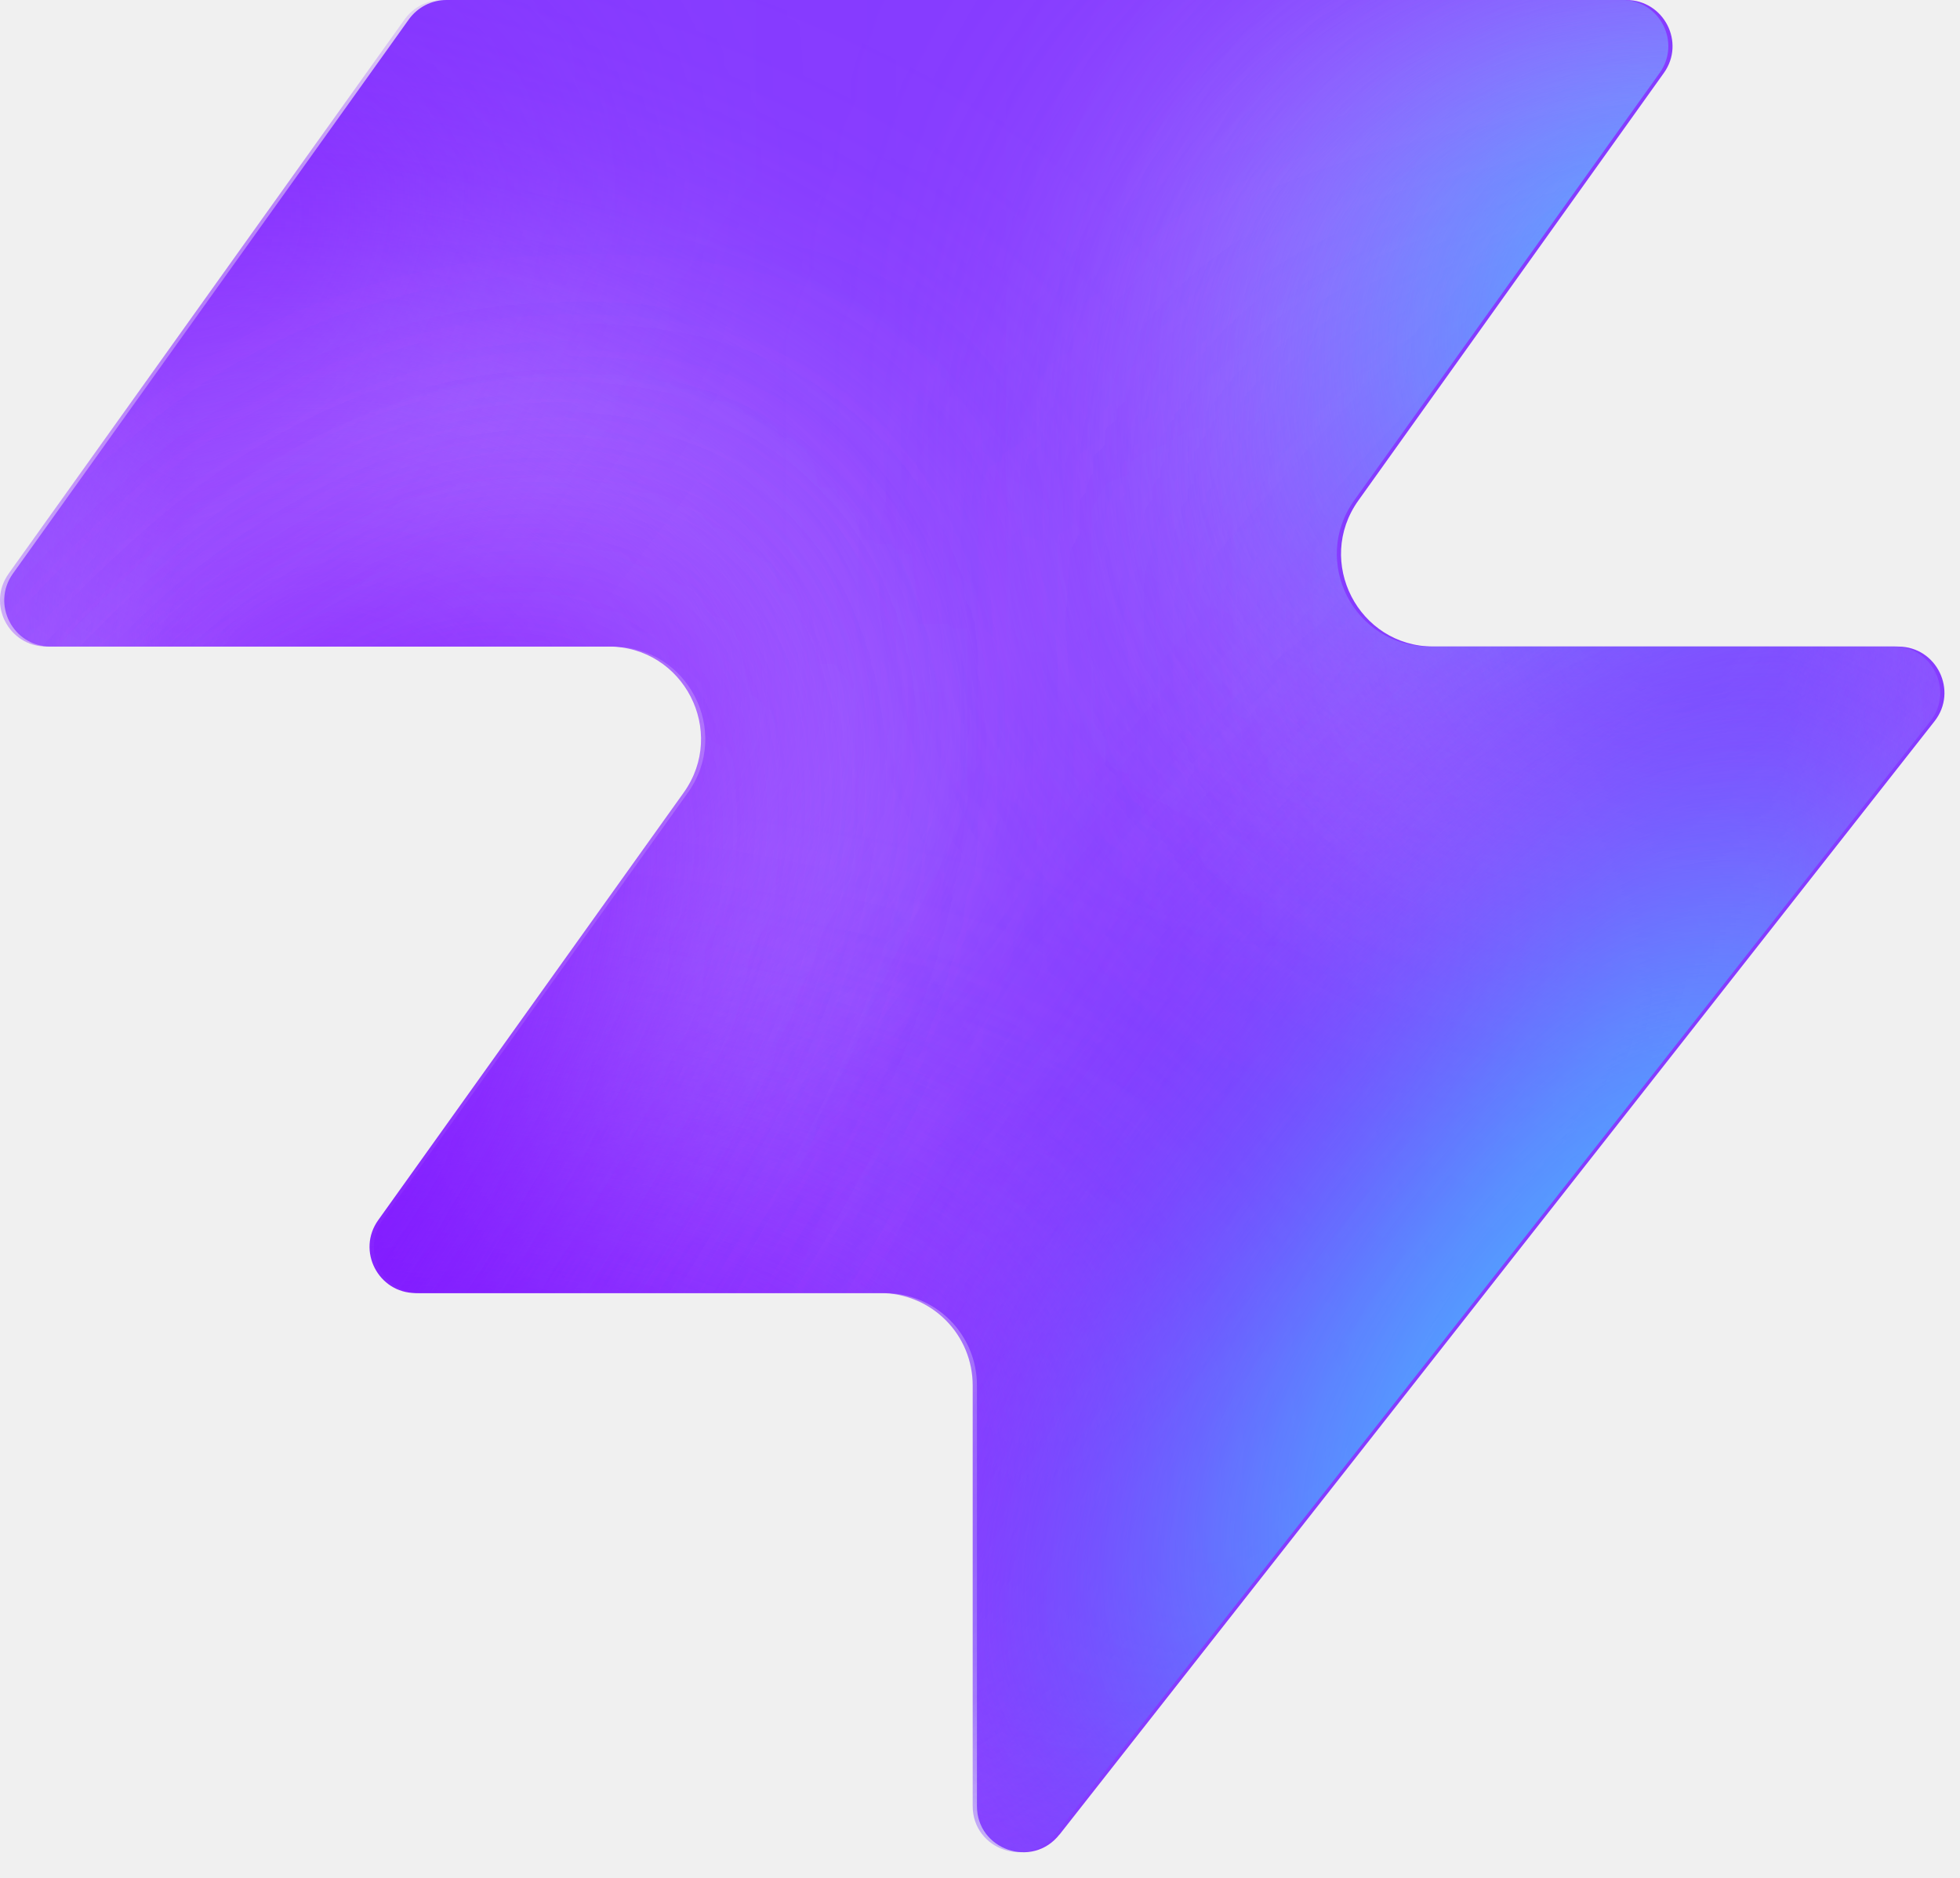
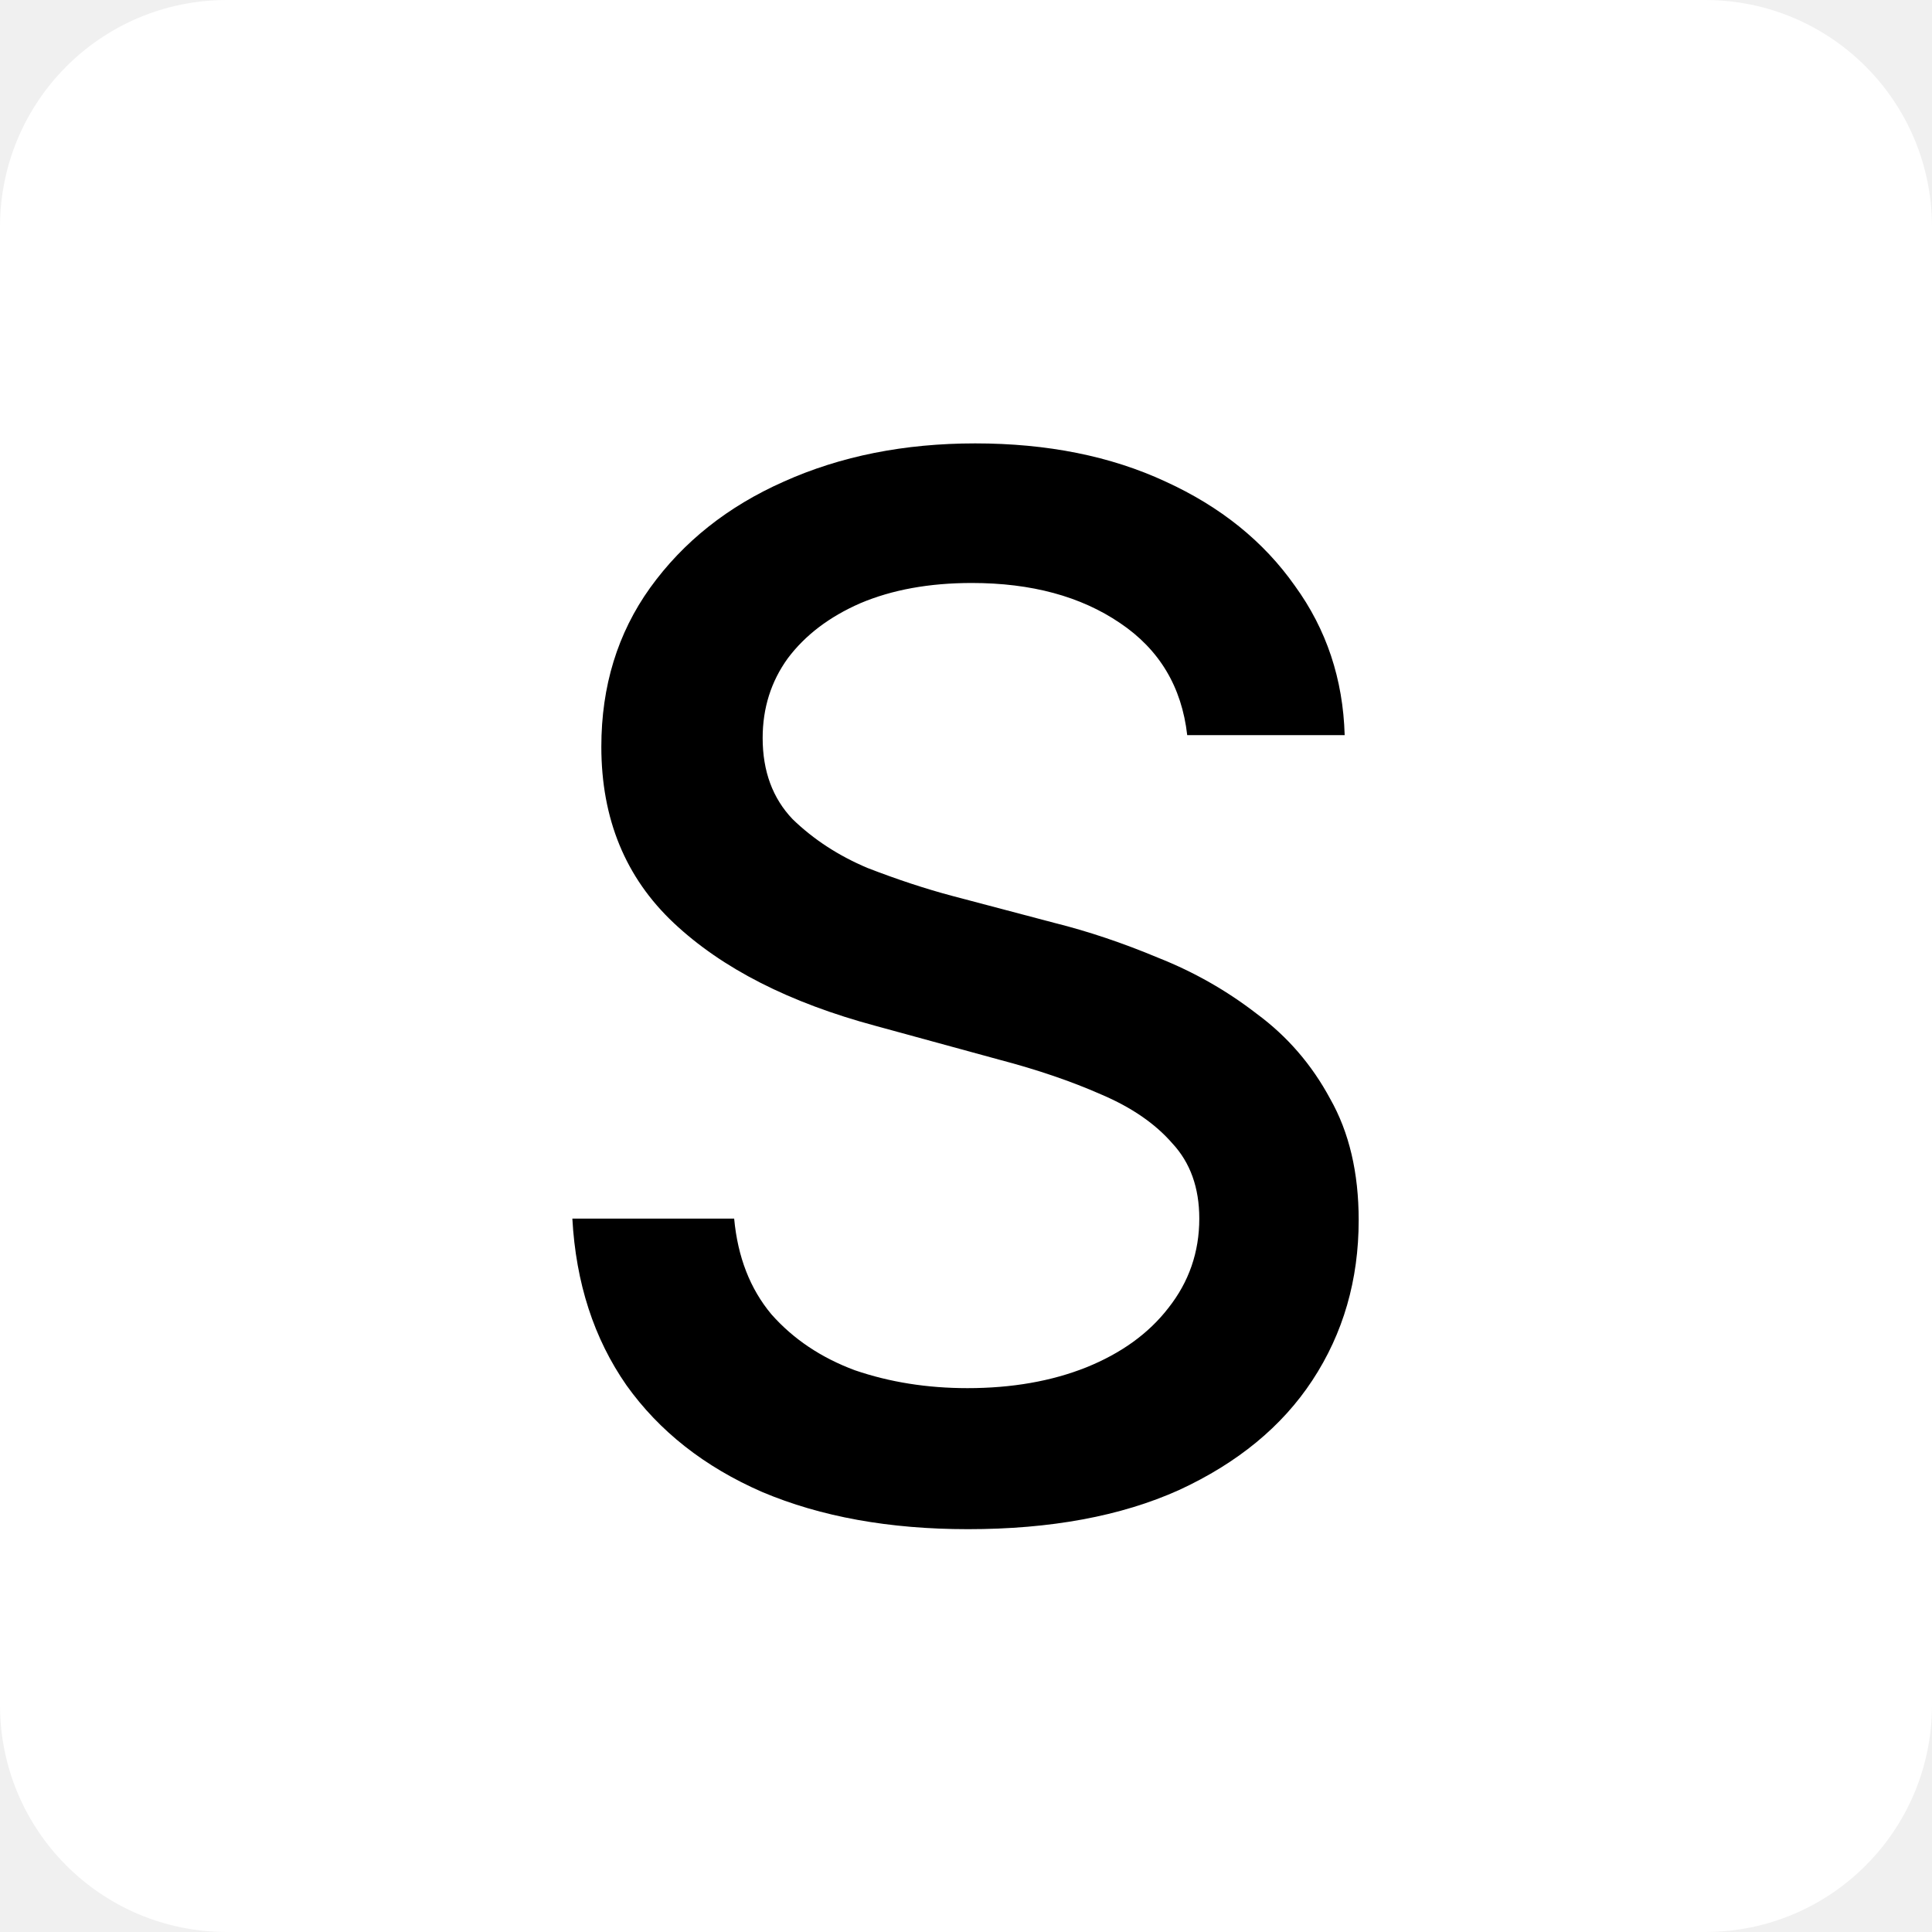
- <svg xmlns="http://www.w3.org/2000/svg" width="48" height="46" fill="none" viewBox="0 0 48 46">
-   <path fill="#863bff" d="M25.946 44.938c-.664.845-2.021.375-2.021-.698V33.937a2.26 2.26 0 0 0-2.262-2.262H10.287c-.92 0-1.456-1.04-.92-1.788l7.48-10.471c1.07-1.497 0-3.578-1.842-3.578H1.237c-.92 0-1.456-1.04-.92-1.788L10.013.474c.214-.297.556-.474.92-.474h28.894c.92 0 1.456 1.04.92 1.788l-7.48 10.471c-1.07 1.498 0 3.579 1.842 3.579h11.377c.943 0 1.473 1.088.89 1.83L25.947 44.94z" style="fill:#863bff;fill:color(display-p3 .525 .23 1);fill-opacity:1" />
-   <mask id="a" width="48" height="46" x="0" y="0" maskUnits="userSpaceOnUse" style="mask-type:alpha">
-     <path fill="#000" d="M25.842 44.938c-.664.844-2.021.375-2.021-.698V33.937a2.26 2.26 0 0 0-2.262-2.262H10.183c-.92 0-1.456-1.04-.92-1.788l7.48-10.471c1.07-1.498 0-3.579-1.842-3.579H1.133c-.92 0-1.456-1.04-.92-1.787L9.91.473c.214-.297.556-.474.92-.474h28.894c.92 0 1.456 1.04.92 1.788l-7.48 10.471c-1.07 1.498 0 3.578 1.842 3.578h11.377c.943 0 1.473 1.088.89 1.832L25.843 44.94z" style="fill:#000;fill-opacity:1" />
-   </mask>
-   <g mask="url(#a)">
-     <g filter="url(#b)">
-       <ellipse cx="5.508" cy="14.704" fill="#ede6ff" rx="5.508" ry="14.704" style="fill:#ede6ff;fill:color(display-p3 .927 .903 1);fill-opacity:1" transform="matrix(.00324 1 1 -.00324 -4.47 31.516)" />
-     </g>
-     <g filter="url(#c)">
-       <ellipse cx="10.399" cy="29.851" fill="#ede6ff" rx="10.399" ry="29.851" style="fill:#ede6ff;fill:color(display-p3 .927 .903 1);fill-opacity:1" transform="matrix(.00324 1 1 -.00324 -39.328 7.883)" />
-     </g>
-     <g filter="url(#d)">
-       <ellipse cx="5.508" cy="30.487" fill="#7e14ff" rx="5.508" ry="30.487" style="fill:#7e14ff;fill:color(display-p3 .492 .077 1);fill-opacity:1" transform="rotate(89.814 -25.913 -14.639)scale(1 -1)" />
-     </g>
-     <g filter="url(#e)">
-       <ellipse cx="5.508" cy="30.599" fill="#7e14ff" rx="5.508" ry="30.599" style="fill:#7e14ff;fill:color(display-p3 .492 .077 1);fill-opacity:1" transform="rotate(89.814 -32.644 -3.334)scale(1 -1)" />
-     </g>
-     <g filter="url(#f)">
-       <ellipse cx="5.508" cy="30.599" fill="#7e14ff" rx="5.508" ry="30.599" style="fill:#7e14ff;fill:color(display-p3 .492 .077 1);fill-opacity:1" transform="matrix(.00324 1 1 -.00324 -34.34 30.47)" />
-     </g>
-     <g filter="url(#g)">
-       <ellipse cx="14.072" cy="22.078" fill="#ede6ff" rx="14.072" ry="22.078" style="fill:#ede6ff;fill:color(display-p3 .927 .903 1);fill-opacity:1" transform="rotate(93.35 24.506 48.493)scale(-1 1)" />
-     </g>
-     <g filter="url(#h)">
-       <ellipse cx="3.47" cy="21.501" fill="#7e14ff" rx="3.47" ry="21.501" style="fill:#7e14ff;fill:color(display-p3 .492 .077 1);fill-opacity:1" transform="rotate(89.009 28.708 47.59)scale(-1 1)" />
-     </g>
-     <g filter="url(#i)">
-       <ellipse cx="3.47" cy="21.501" fill="#7e14ff" rx="3.47" ry="21.501" style="fill:#7e14ff;fill:color(display-p3 .492 .077 1);fill-opacity:1" transform="rotate(89.009 28.708 47.59)scale(-1 1)" />
-     </g>
-     <g filter="url(#j)">
-       <ellipse cx=".387" cy="8.972" fill="#7e14ff" rx="4.407" ry="29.108" style="fill:#7e14ff;fill:color(display-p3 .492 .077 1);fill-opacity:1" transform="rotate(39.51 .387 8.972)" />
-     </g>
-     <g filter="url(#k)">
-       <ellipse cx="47.523" cy="-6.092" fill="#7e14ff" rx="4.407" ry="29.108" style="fill:#7e14ff;fill:color(display-p3 .492 .077 1);fill-opacity:1" transform="rotate(37.892 47.523 -6.092)" />
-     </g>
-     <g filter="url(#l)">
-       <ellipse cx="41.412" cy="6.333" fill="#47bfff" rx="5.971" ry="9.665" style="fill:#47bfff;fill:color(display-p3 .28 .748 1);fill-opacity:1" transform="rotate(37.892 41.412 6.333)" />
-     </g>
-     <g filter="url(#m)">
-       <ellipse cx="-1.879" cy="38.332" fill="#7e14ff" rx="4.407" ry="29.108" style="fill:#7e14ff;fill:color(display-p3 .492 .077 1);fill-opacity:1" transform="rotate(37.892 -1.88 38.332)" />
-     </g>
-     <g filter="url(#n)">
-       <ellipse cx="-1.879" cy="38.332" fill="#7e14ff" rx="4.407" ry="29.108" style="fill:#7e14ff;fill:color(display-p3 .492 .077 1);fill-opacity:1" transform="rotate(37.892 -1.88 38.332)" />
-     </g>
-     <g filter="url(#o)">
-       <ellipse cx="35.651" cy="29.907" fill="#7e14ff" rx="4.407" ry="29.108" style="fill:#7e14ff;fill:color(display-p3 .492 .077 1);fill-opacity:1" transform="rotate(37.892 35.651 29.907)" />
-     </g>
-     <g filter="url(#p)">
-       <ellipse cx="38.418" cy="32.4" fill="#47bfff" rx="5.971" ry="15.297" style="fill:#47bfff;fill:color(display-p3 .28 .748 1);fill-opacity:1" transform="rotate(37.892 38.418 32.4)" />
-     </g>
-   </g>
-   <defs>
-     <filter id="b" width="60.045" height="41.654" x="-19.77" y="16.149" color-interpolation-filters="sRGB" filterUnits="userSpaceOnUse">
-       <feFlood flood-opacity="0" result="BackgroundImageFix" />
-       <feBlend in="SourceGraphic" in2="BackgroundImageFix" result="shape" />
-       <feGaussianBlur result="effect1_foregroundBlur_2002_17158" stdDeviation="7.659" />
-     </filter>
-     <filter id="c" width="90.34" height="51.437" x="-54.613" y="-7.533" color-interpolation-filters="sRGB" filterUnits="userSpaceOnUse">
-       <feFlood flood-opacity="0" result="BackgroundImageFix" />
-       <feBlend in="SourceGraphic" in2="BackgroundImageFix" result="shape" />
-       <feGaussianBlur result="effect1_foregroundBlur_2002_17158" stdDeviation="7.659" />
-     </filter>
-     <filter id="d" width="79.355" height="29.4" x="-49.64" y="2.03" color-interpolation-filters="sRGB" filterUnits="userSpaceOnUse">
-       <feFlood flood-opacity="0" result="BackgroundImageFix" />
-       <feBlend in="SourceGraphic" in2="BackgroundImageFix" result="shape" />
-       <feGaussianBlur result="effect1_foregroundBlur_2002_17158" stdDeviation="4.596" />
-     </filter>
-     <filter id="e" width="79.579" height="29.4" x="-45.045" y="20.029" color-interpolation-filters="sRGB" filterUnits="userSpaceOnUse">
-       <feFlood flood-opacity="0" result="BackgroundImageFix" />
-       <feBlend in="SourceGraphic" in2="BackgroundImageFix" result="shape" />
-       <feGaussianBlur result="effect1_foregroundBlur_2002_17158" stdDeviation="4.596" />
-     </filter>
-     <filter id="f" width="79.579" height="29.4" x="-43.513" y="21.178" color-interpolation-filters="sRGB" filterUnits="userSpaceOnUse">
-       <feFlood flood-opacity="0" result="BackgroundImageFix" />
-       <feBlend in="SourceGraphic" in2="BackgroundImageFix" result="shape" />
-       <feGaussianBlur result="effect1_foregroundBlur_2002_17158" stdDeviation="4.596" />
-     </filter>
-     <filter id="g" width="74.749" height="58.852" x="15.756" y="-17.901" color-interpolation-filters="sRGB" filterUnits="userSpaceOnUse">
-       <feFlood flood-opacity="0" result="BackgroundImageFix" />
-       <feBlend in="SourceGraphic" in2="BackgroundImageFix" result="shape" />
-       <feGaussianBlur result="effect1_foregroundBlur_2002_17158" stdDeviation="7.659" />
-     </filter>
-     <filter id="h" width="61.377" height="25.362" x="23.548" y="2.284" color-interpolation-filters="sRGB" filterUnits="userSpaceOnUse">
-       <feFlood flood-opacity="0" result="BackgroundImageFix" />
-       <feBlend in="SourceGraphic" in2="BackgroundImageFix" result="shape" />
-       <feGaussianBlur result="effect1_foregroundBlur_2002_17158" stdDeviation="4.596" />
-     </filter>
-     <filter id="i" width="61.377" height="25.362" x="23.548" y="2.284" color-interpolation-filters="sRGB" filterUnits="userSpaceOnUse">
-       <feFlood flood-opacity="0" result="BackgroundImageFix" />
-       <feBlend in="SourceGraphic" in2="BackgroundImageFix" result="shape" />
-       <feGaussianBlur result="effect1_foregroundBlur_2002_17158" stdDeviation="4.596" />
-     </filter>
-     <filter id="j" width="56.045" height="63.649" x="-27.636" y="-22.853" color-interpolation-filters="sRGB" filterUnits="userSpaceOnUse">
-       <feFlood flood-opacity="0" result="BackgroundImageFix" />
-       <feBlend in="SourceGraphic" in2="BackgroundImageFix" result="shape" />
-       <feGaussianBlur result="effect1_foregroundBlur_2002_17158" stdDeviation="4.596" />
-     </filter>
-     <filter id="k" width="54.814" height="64.646" x="20.116" y="-38.415" color-interpolation-filters="sRGB" filterUnits="userSpaceOnUse">
-       <feFlood flood-opacity="0" result="BackgroundImageFix" />
-       <feBlend in="SourceGraphic" in2="BackgroundImageFix" result="shape" />
-       <feGaussianBlur result="effect1_foregroundBlur_2002_17158" stdDeviation="4.596" />
-     </filter>
-     <filter id="l" width="33.541" height="35.313" x="24.641" y="-11.323" color-interpolation-filters="sRGB" filterUnits="userSpaceOnUse">
-       <feFlood flood-opacity="0" result="BackgroundImageFix" />
-       <feBlend in="SourceGraphic" in2="BackgroundImageFix" result="shape" />
-       <feGaussianBlur result="effect1_foregroundBlur_2002_17158" stdDeviation="4.596" />
-     </filter>
-     <filter id="m" width="54.814" height="64.646" x="-29.286" y="6.009" color-interpolation-filters="sRGB" filterUnits="userSpaceOnUse">
-       <feFlood flood-opacity="0" result="BackgroundImageFix" />
-       <feBlend in="SourceGraphic" in2="BackgroundImageFix" result="shape" />
-       <feGaussianBlur result="effect1_foregroundBlur_2002_17158" stdDeviation="4.596" />
-     </filter>
-     <filter id="n" width="54.814" height="64.646" x="-29.286" y="6.009" color-interpolation-filters="sRGB" filterUnits="userSpaceOnUse">
-       <feFlood flood-opacity="0" result="BackgroundImageFix" />
-       <feBlend in="SourceGraphic" in2="BackgroundImageFix" result="shape" />
-       <feGaussianBlur result="effect1_foregroundBlur_2002_17158" stdDeviation="4.596" />
-     </filter>
-     <filter id="o" width="54.814" height="64.646" x="8.244" y="-2.416" color-interpolation-filters="sRGB" filterUnits="userSpaceOnUse">
-       <feFlood flood-opacity="0" result="BackgroundImageFix" />
-       <feBlend in="SourceGraphic" in2="BackgroundImageFix" result="shape" />
-       <feGaussianBlur result="effect1_foregroundBlur_2002_17158" stdDeviation="4.596" />
-     </filter>
-     <filter id="p" width="39.409" height="43.623" x="18.713" y="10.588" color-interpolation-filters="sRGB" filterUnits="userSpaceOnUse">
-       <feFlood flood-opacity="0" result="BackgroundImageFix" />
-       <feBlend in="SourceGraphic" in2="BackgroundImageFix" result="shape" />
-       <feGaussianBlur result="effect1_foregroundBlur_2002_17158" stdDeviation="4.596" />
-     </filter>
-   </defs>
+ <svg xmlns="http://www.w3.org/2000/svg" version="1.2" viewBox="0 0 400 400" width="1080" height="1080">
+   <style>.a{fill:#fff}</style>
+   <path fill-rule="evenodd" class="a" d="m47 0h306c26 0 47 21 47 47v306c0 26-21 47-47 47h-306c-26 0-47-21-47-47v-306c0-26 21-47 47-47z" />
+   <path d="m200.4 316.6q-24.4 0-42.6-7.7-17.9-7.8-28.1-22.1-10.1-14.5-11.2-34.5h33.5q1.1 11.9 7.7 19.8 6.8 7.7 17.3 11.6 10.8 3.7 23.3 3.7 13.8 0 24.6-4.3 10.9-4.4 17-12.3 6.4-8.1 6.4-18.5 0-9.6-5.6-15.6-5.3-6.1-14.7-10.1-9.3-4.1-21.1-7.2l-25.6-7q-26.8-7.2-41.8-21.3-15-14.1-15-36.5 0-18.8 10.1-32.9 10.3-14.3 27.7-22 17.6-7.9 39.6-7.9 22.4 0 39.4 7.9 17.1 7.8 26.8 21.6 9.8 13.5 10.3 30.9h-32.6q-1.7-15-13.9-23.2-12.2-8.3-30.7-8.3-13.2 0-23.1 4.2-9.6 4.2-15 11.4-5.2 7.2-5.2 16.5 0 10.3 6.2 16.8 6.5 6.3 15.5 10.1 9.3 3.6 17.6 5.8l21.2 5.6q10.4 2.6 21.4 7.2 11.1 4.4 20.4 11.6 9.5 7 15.2 17.6 5.9 10.4 5.9 25.1 0 18.6-9.6 33.2-9.4 14.3-27.6 22.7-18 8.1-43.7 8.1z" />
</svg>
